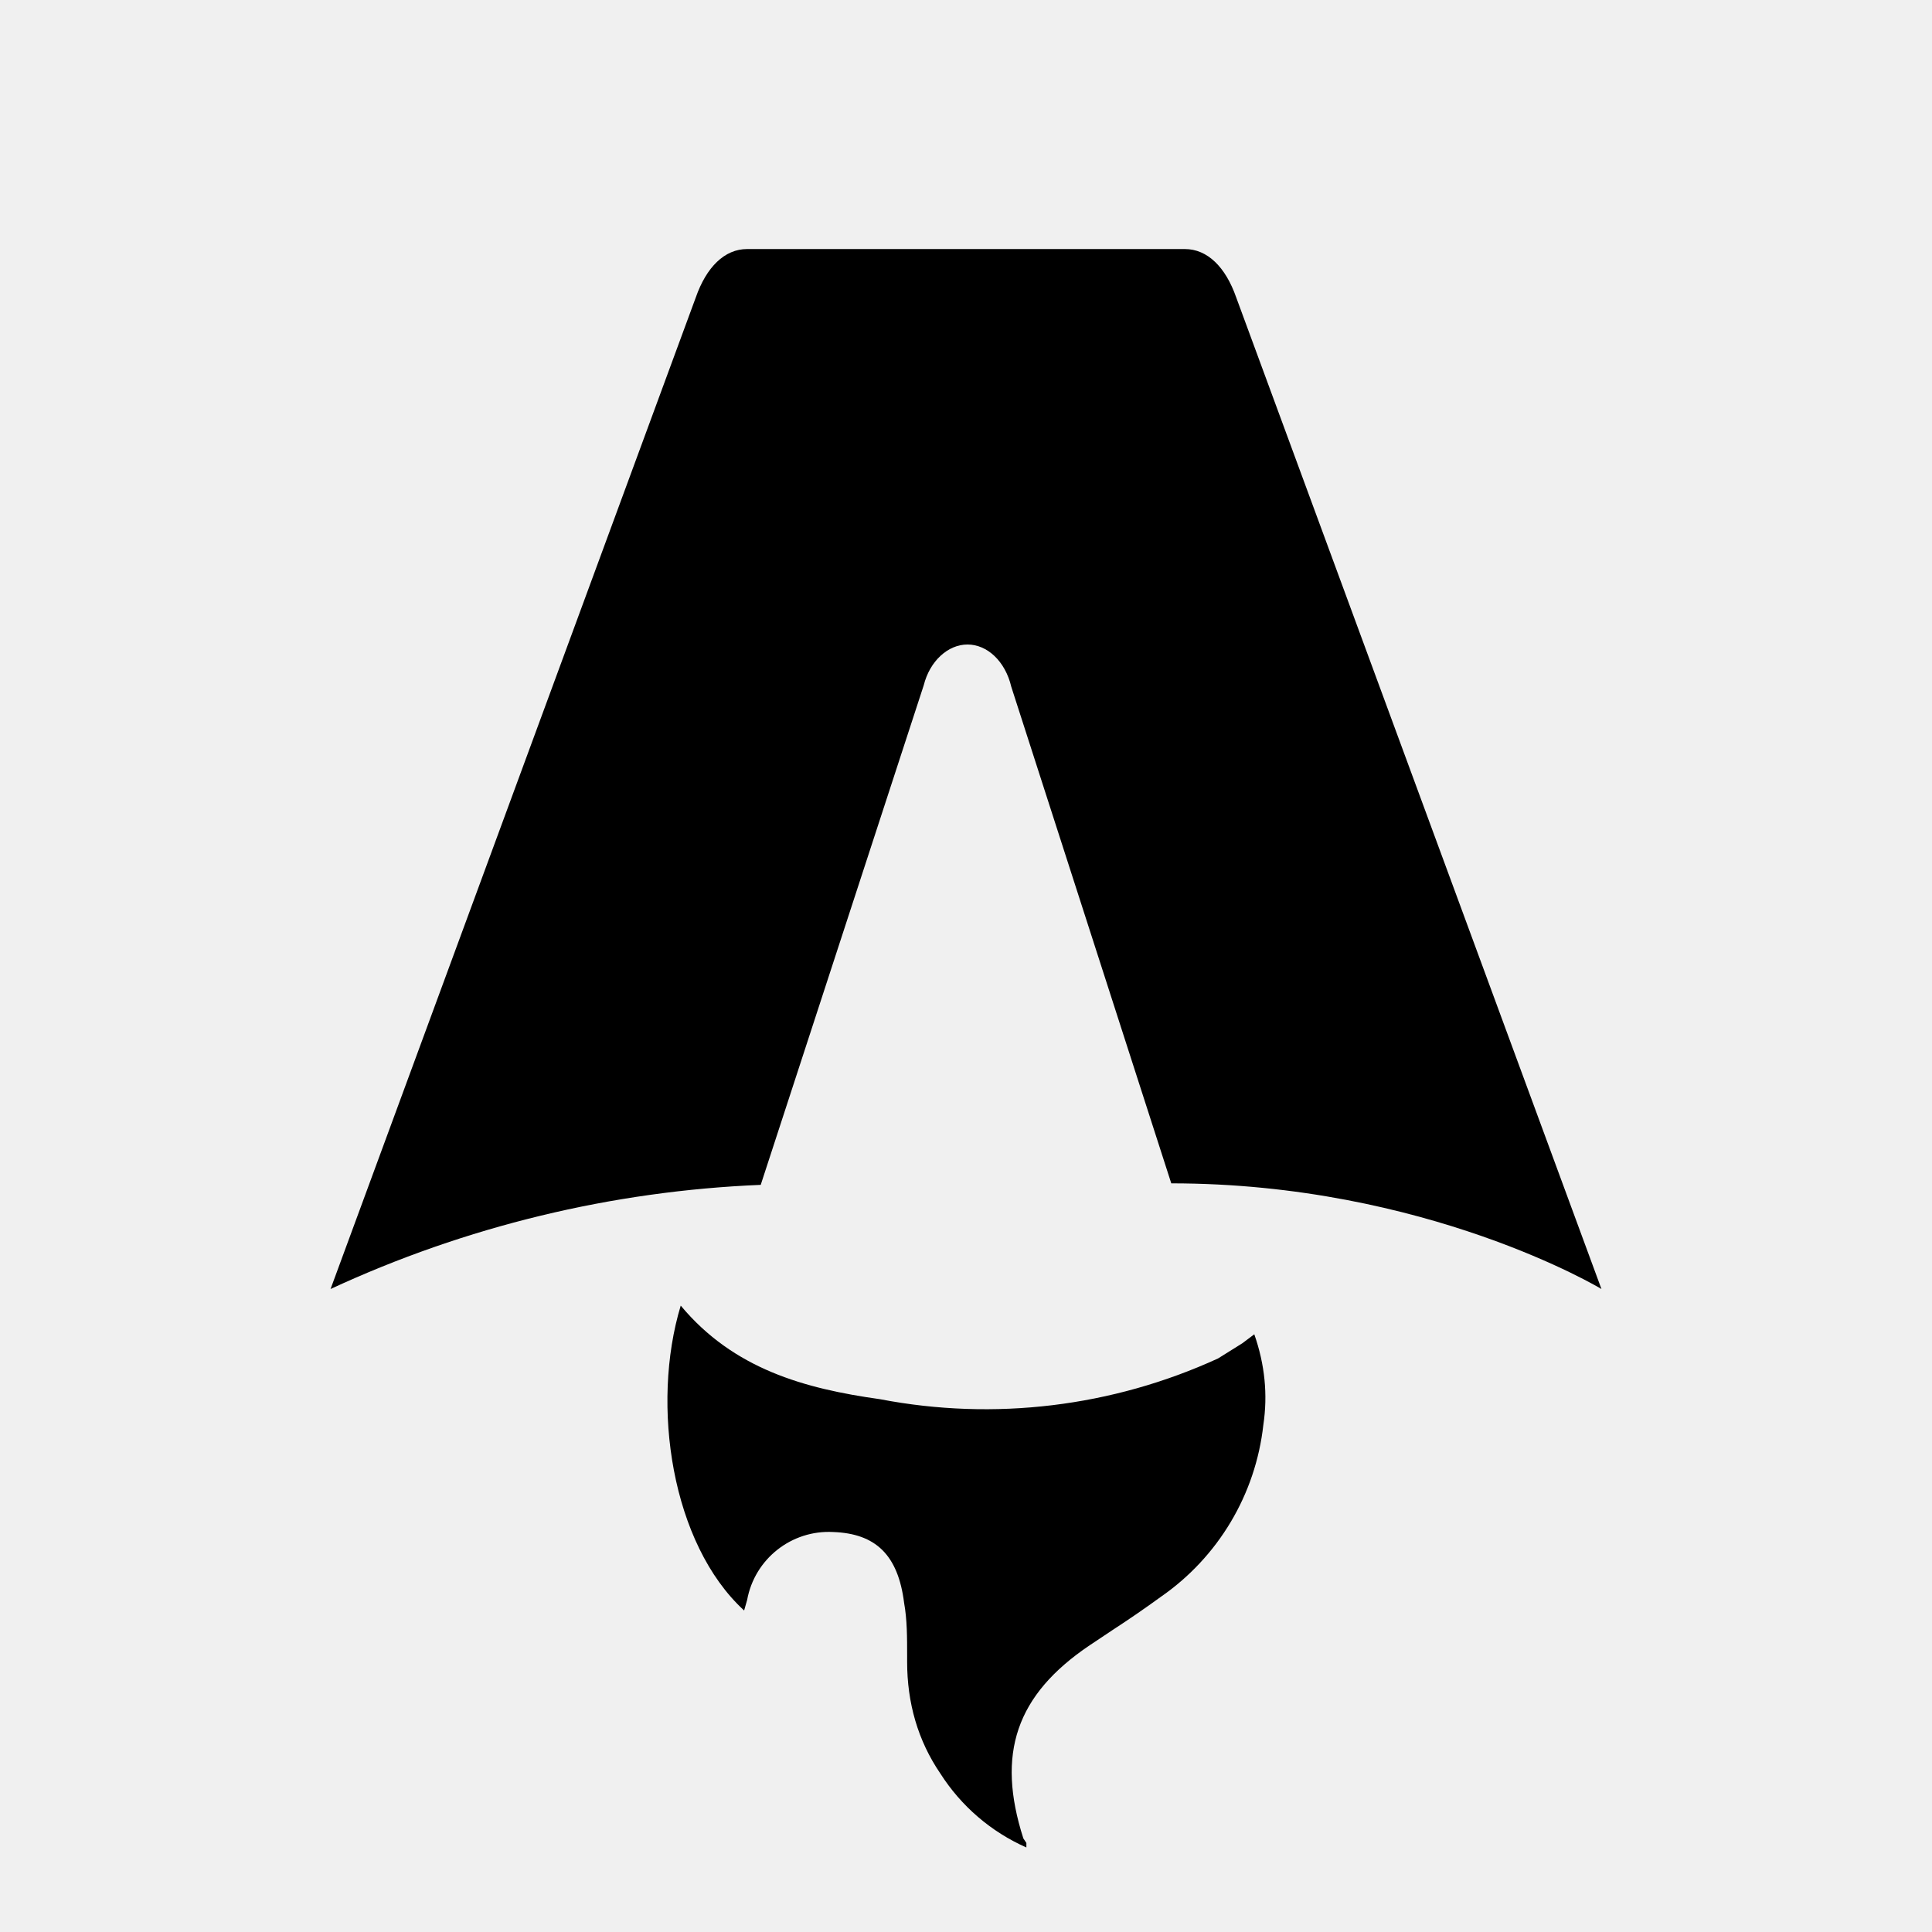
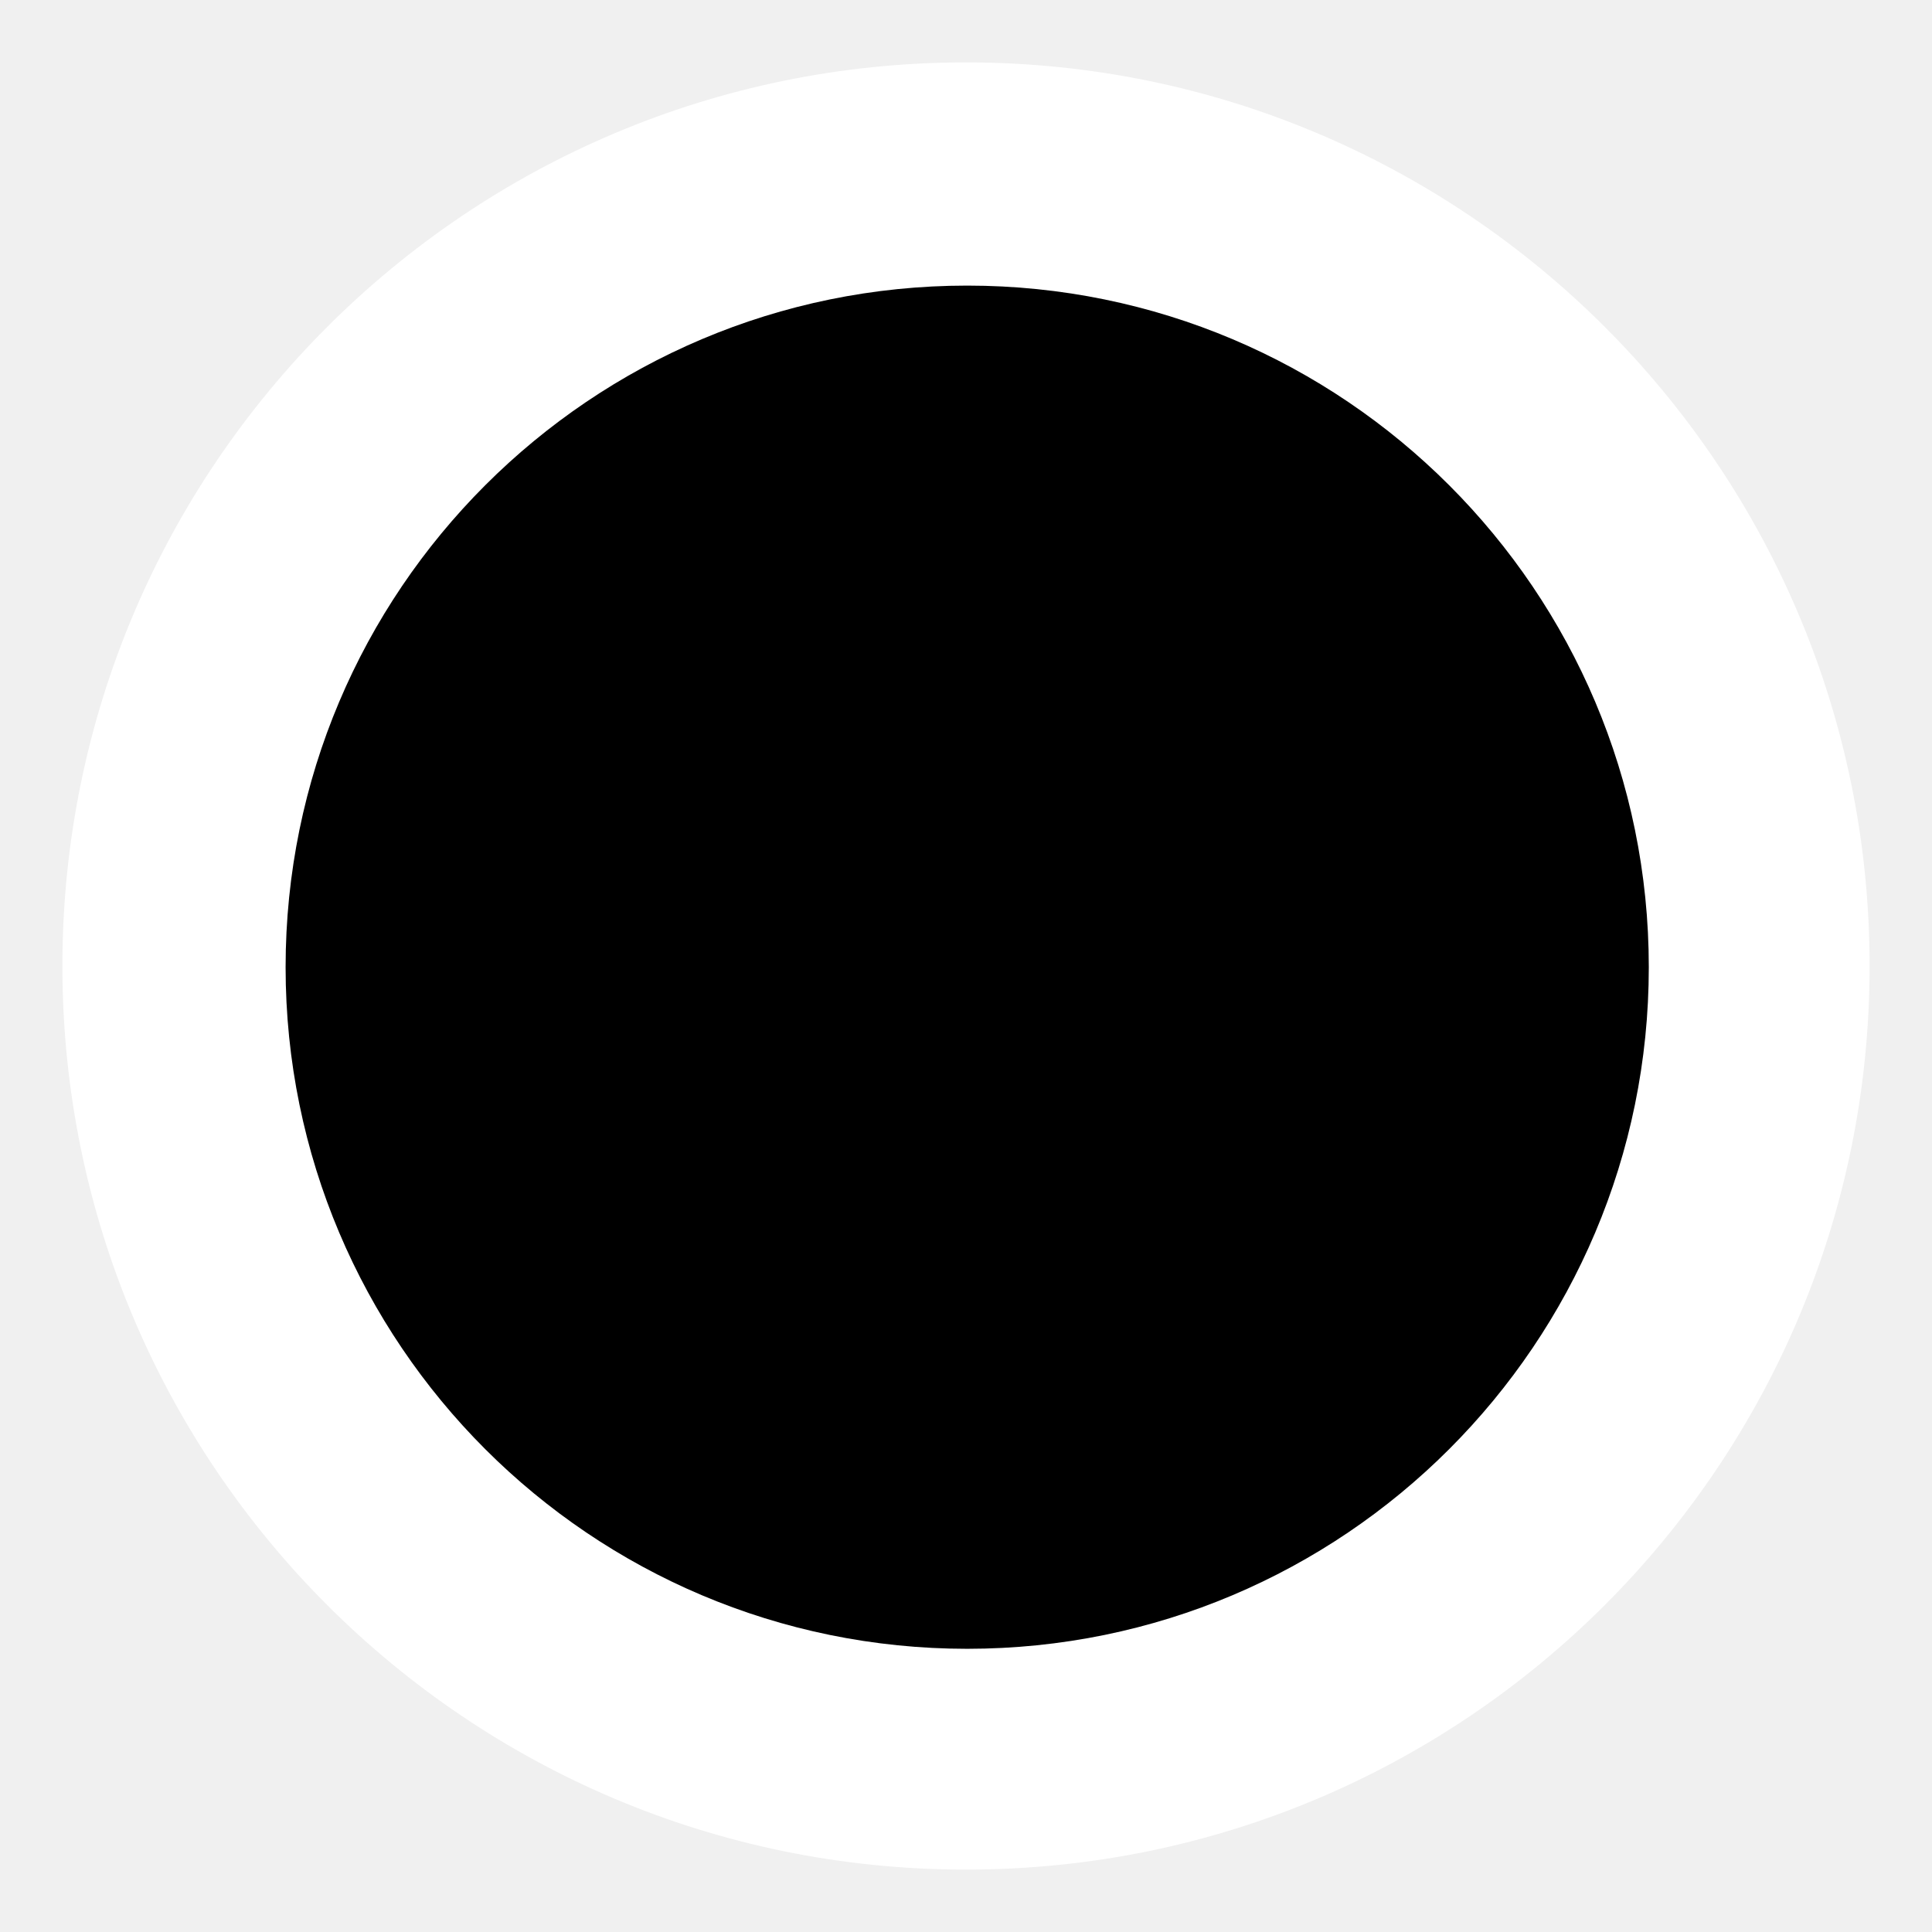
- <svg xmlns="http://www.w3.org/2000/svg" fill="none" viewBox="0 0 128 128">
-   <path d="M50.4 78.5a75.1 75.1 0 0 0-28.5 6.9l24.2-65.7c.7-2 1.9-3.2 3.4-3.2h29c1.5 0 2.7 1.2 3.4 3.2l24.2 65.7s-11.6-7-28.5-7L67 45.5c-.4-1.7-1.6-2.8-2.9-2.8-1.3 0-2.5 1.1-2.9 2.7L50.4 78.5Zm-1.1 28.2Zm-4.2-20.2c-2 6.6-.6 15.8 4.2 20.2a17.5 17.5 0 0 1 .2-.7 5.5 5.5 0 0 1 5.7-4.5c2.8.1 4.3 1.5 4.7 4.7.2 1.1.2 2.3.2 3.5v.4c0 2.7.7 5.2 2.2 7.4a13 13 0 0 0 5.7 4.9v-.3l-.2-.3c-1.8-5.6-.5-9.5 4.4-12.8l1.5-1a73 73 0 0 0 3.2-2.2 16 16 0 0 0 6.8-11.4c.3-2 .1-4-.6-6l-.8.6-1.6 1a37 37 0 0 1-22.4 2.7c-5-.7-9.7-2-13.2-6.2Z" />
-   <style>
-         path { fill: #000; }
-         @media (prefers-color-scheme: dark) {
-             path { fill: #FFF; }
-         }
-     </style>
+ <svg xmlns="http://www.w3.org/2000/svg" width="593" height="593" viewBox="0 0 593 593" fill="none">
+   <rect x="19.153" y="19.153" width="554.694" height="554.694" rx="277.347" fill="white" />
+   <circle cx="296.868" cy="296.868" r="209.207" fill="black" />
</svg>
